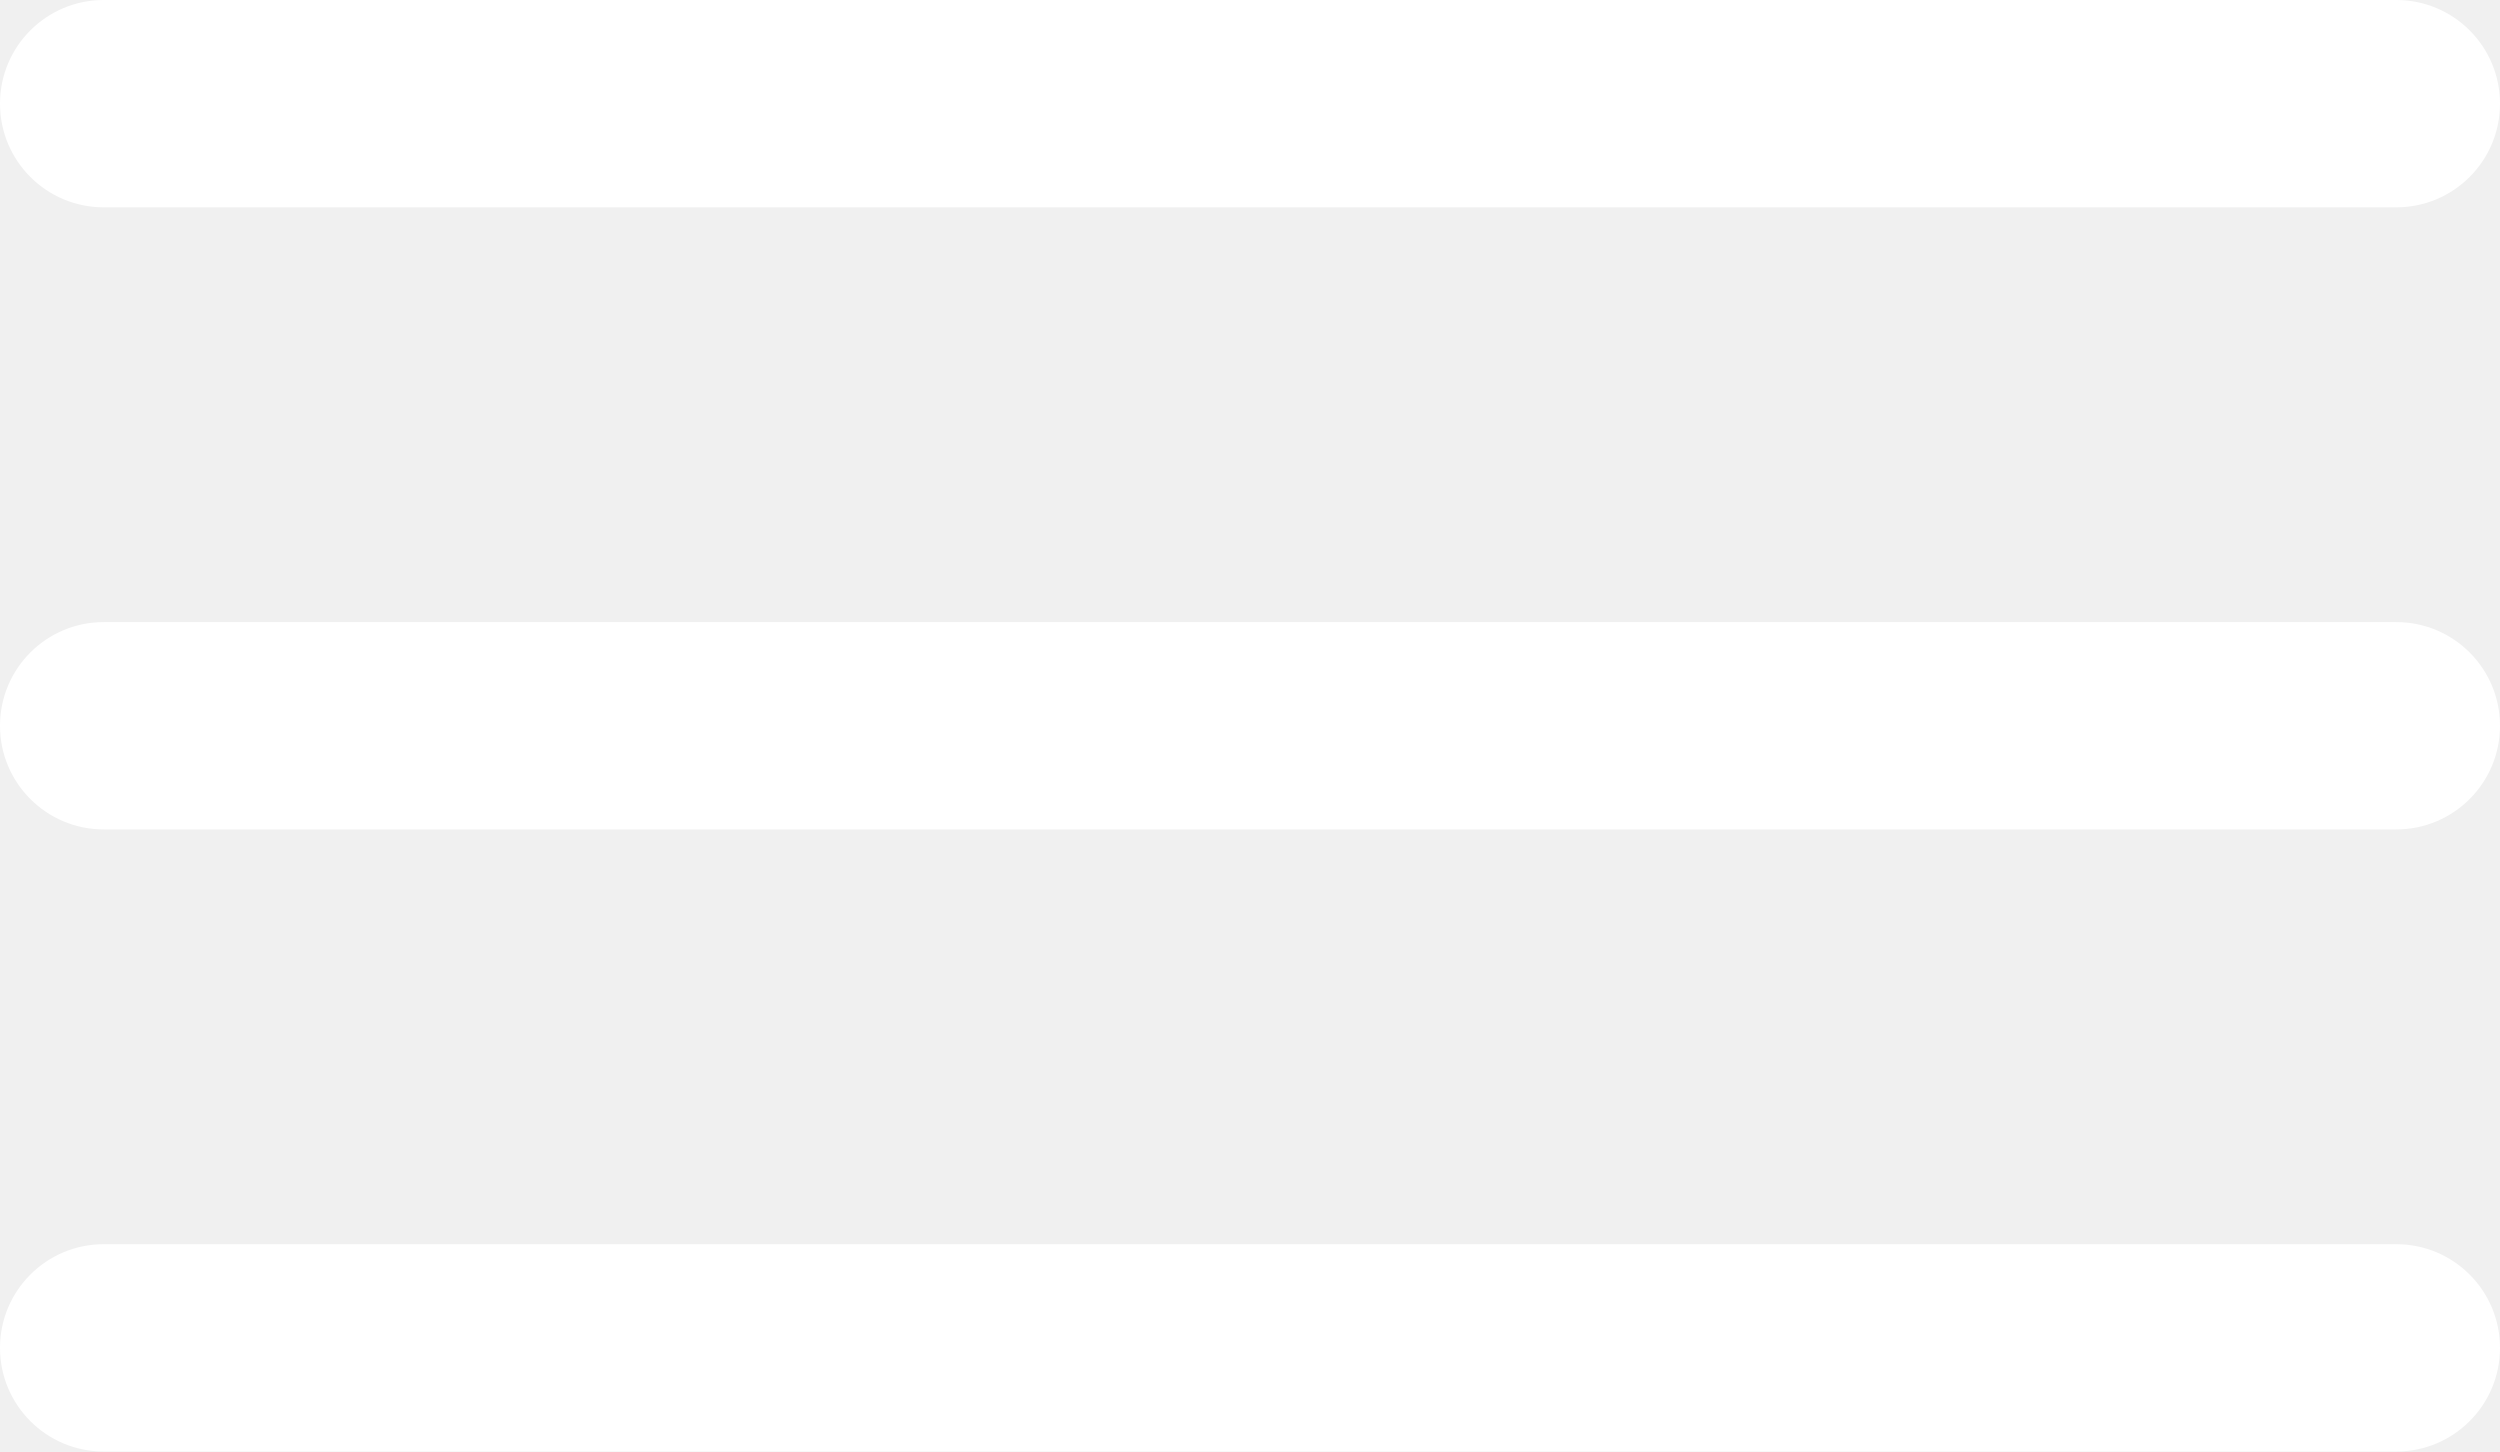
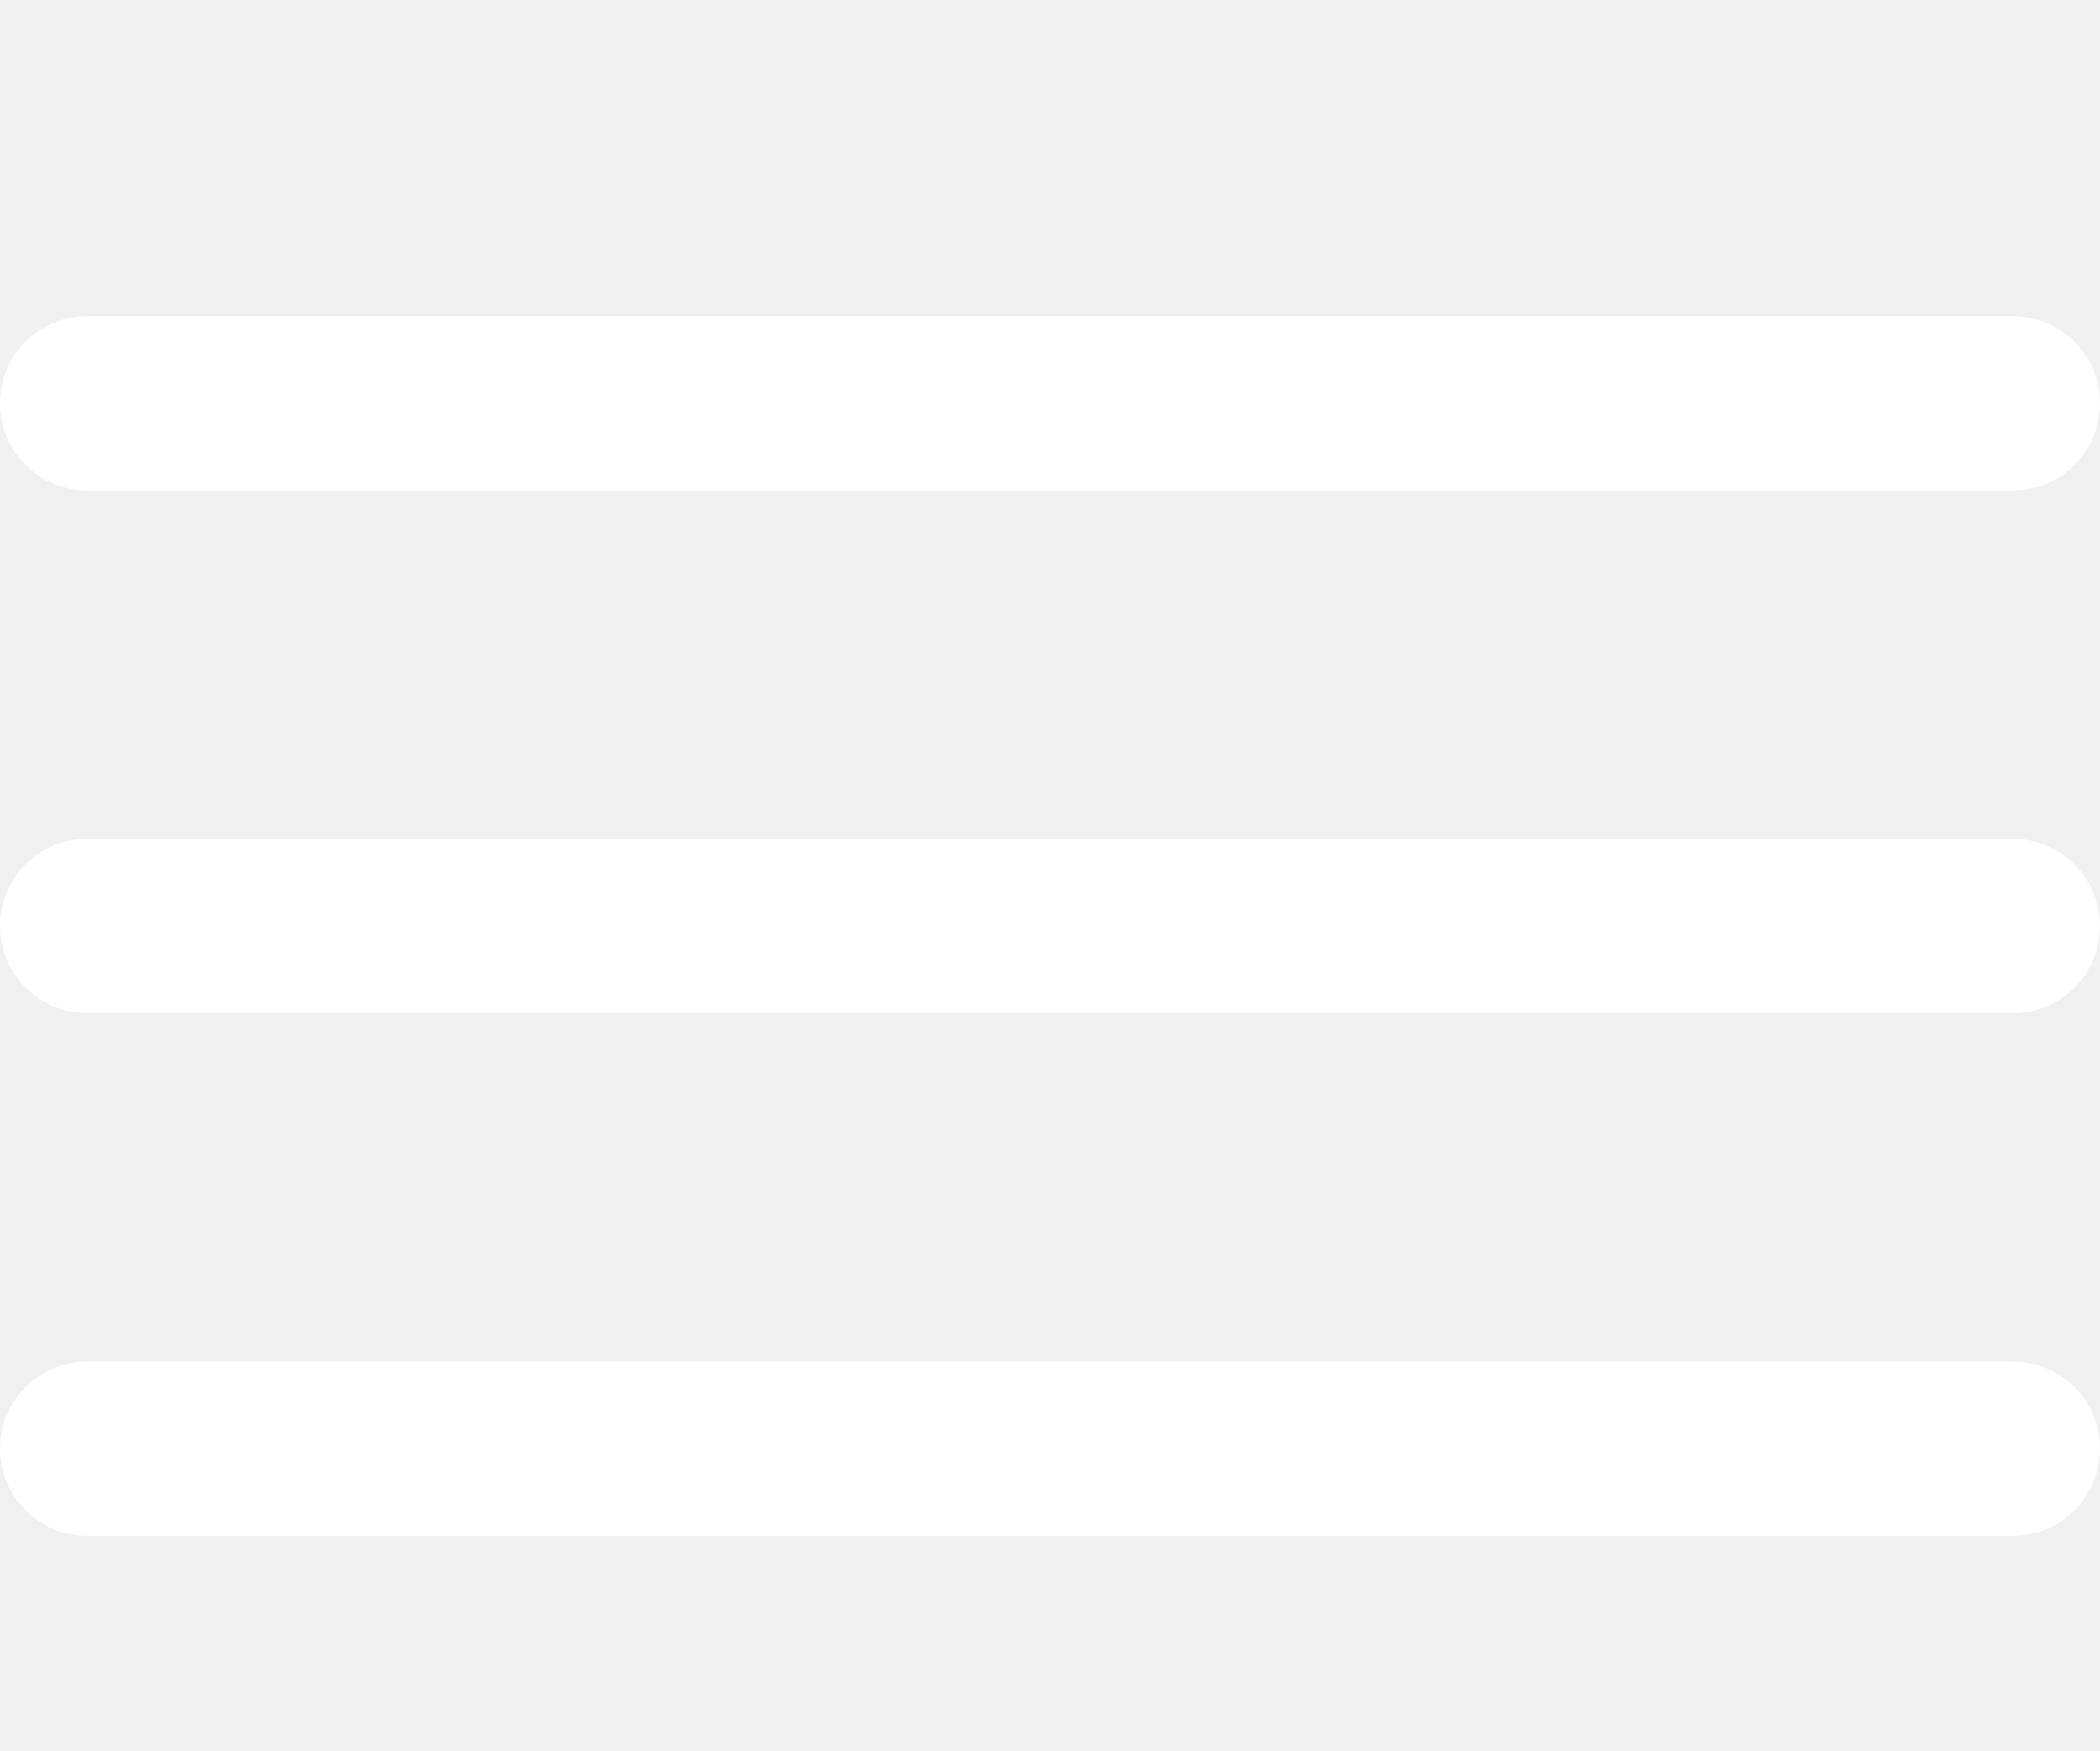
- <svg xmlns="http://www.w3.org/2000/svg" width="31" height="18" viewBox="0 0 31 18" fill="none">
-   <rect width="31" height="2.571" rx="1.286" fill="white" />
-   <rect y="7.714" width="31" height="2.571" rx="1.286" fill="white" />
-   <rect y="15.428" width="31" height="2.571" rx="1.286" fill="white" />
+ <svg xmlns="http://www.w3.org/2000/svg" width="6" height="5" viewBox="0 0 6 5" fill="none">
+   <rect y="0.903" width="6" height="0.498" rx="0.249" fill="white" />
+   <rect y="2.396" width="6" height="0.498" rx="0.249" fill="white" />
+   <rect y="3.889" width="6" height="0.498" rx="0.249" fill="white" />
</svg>
